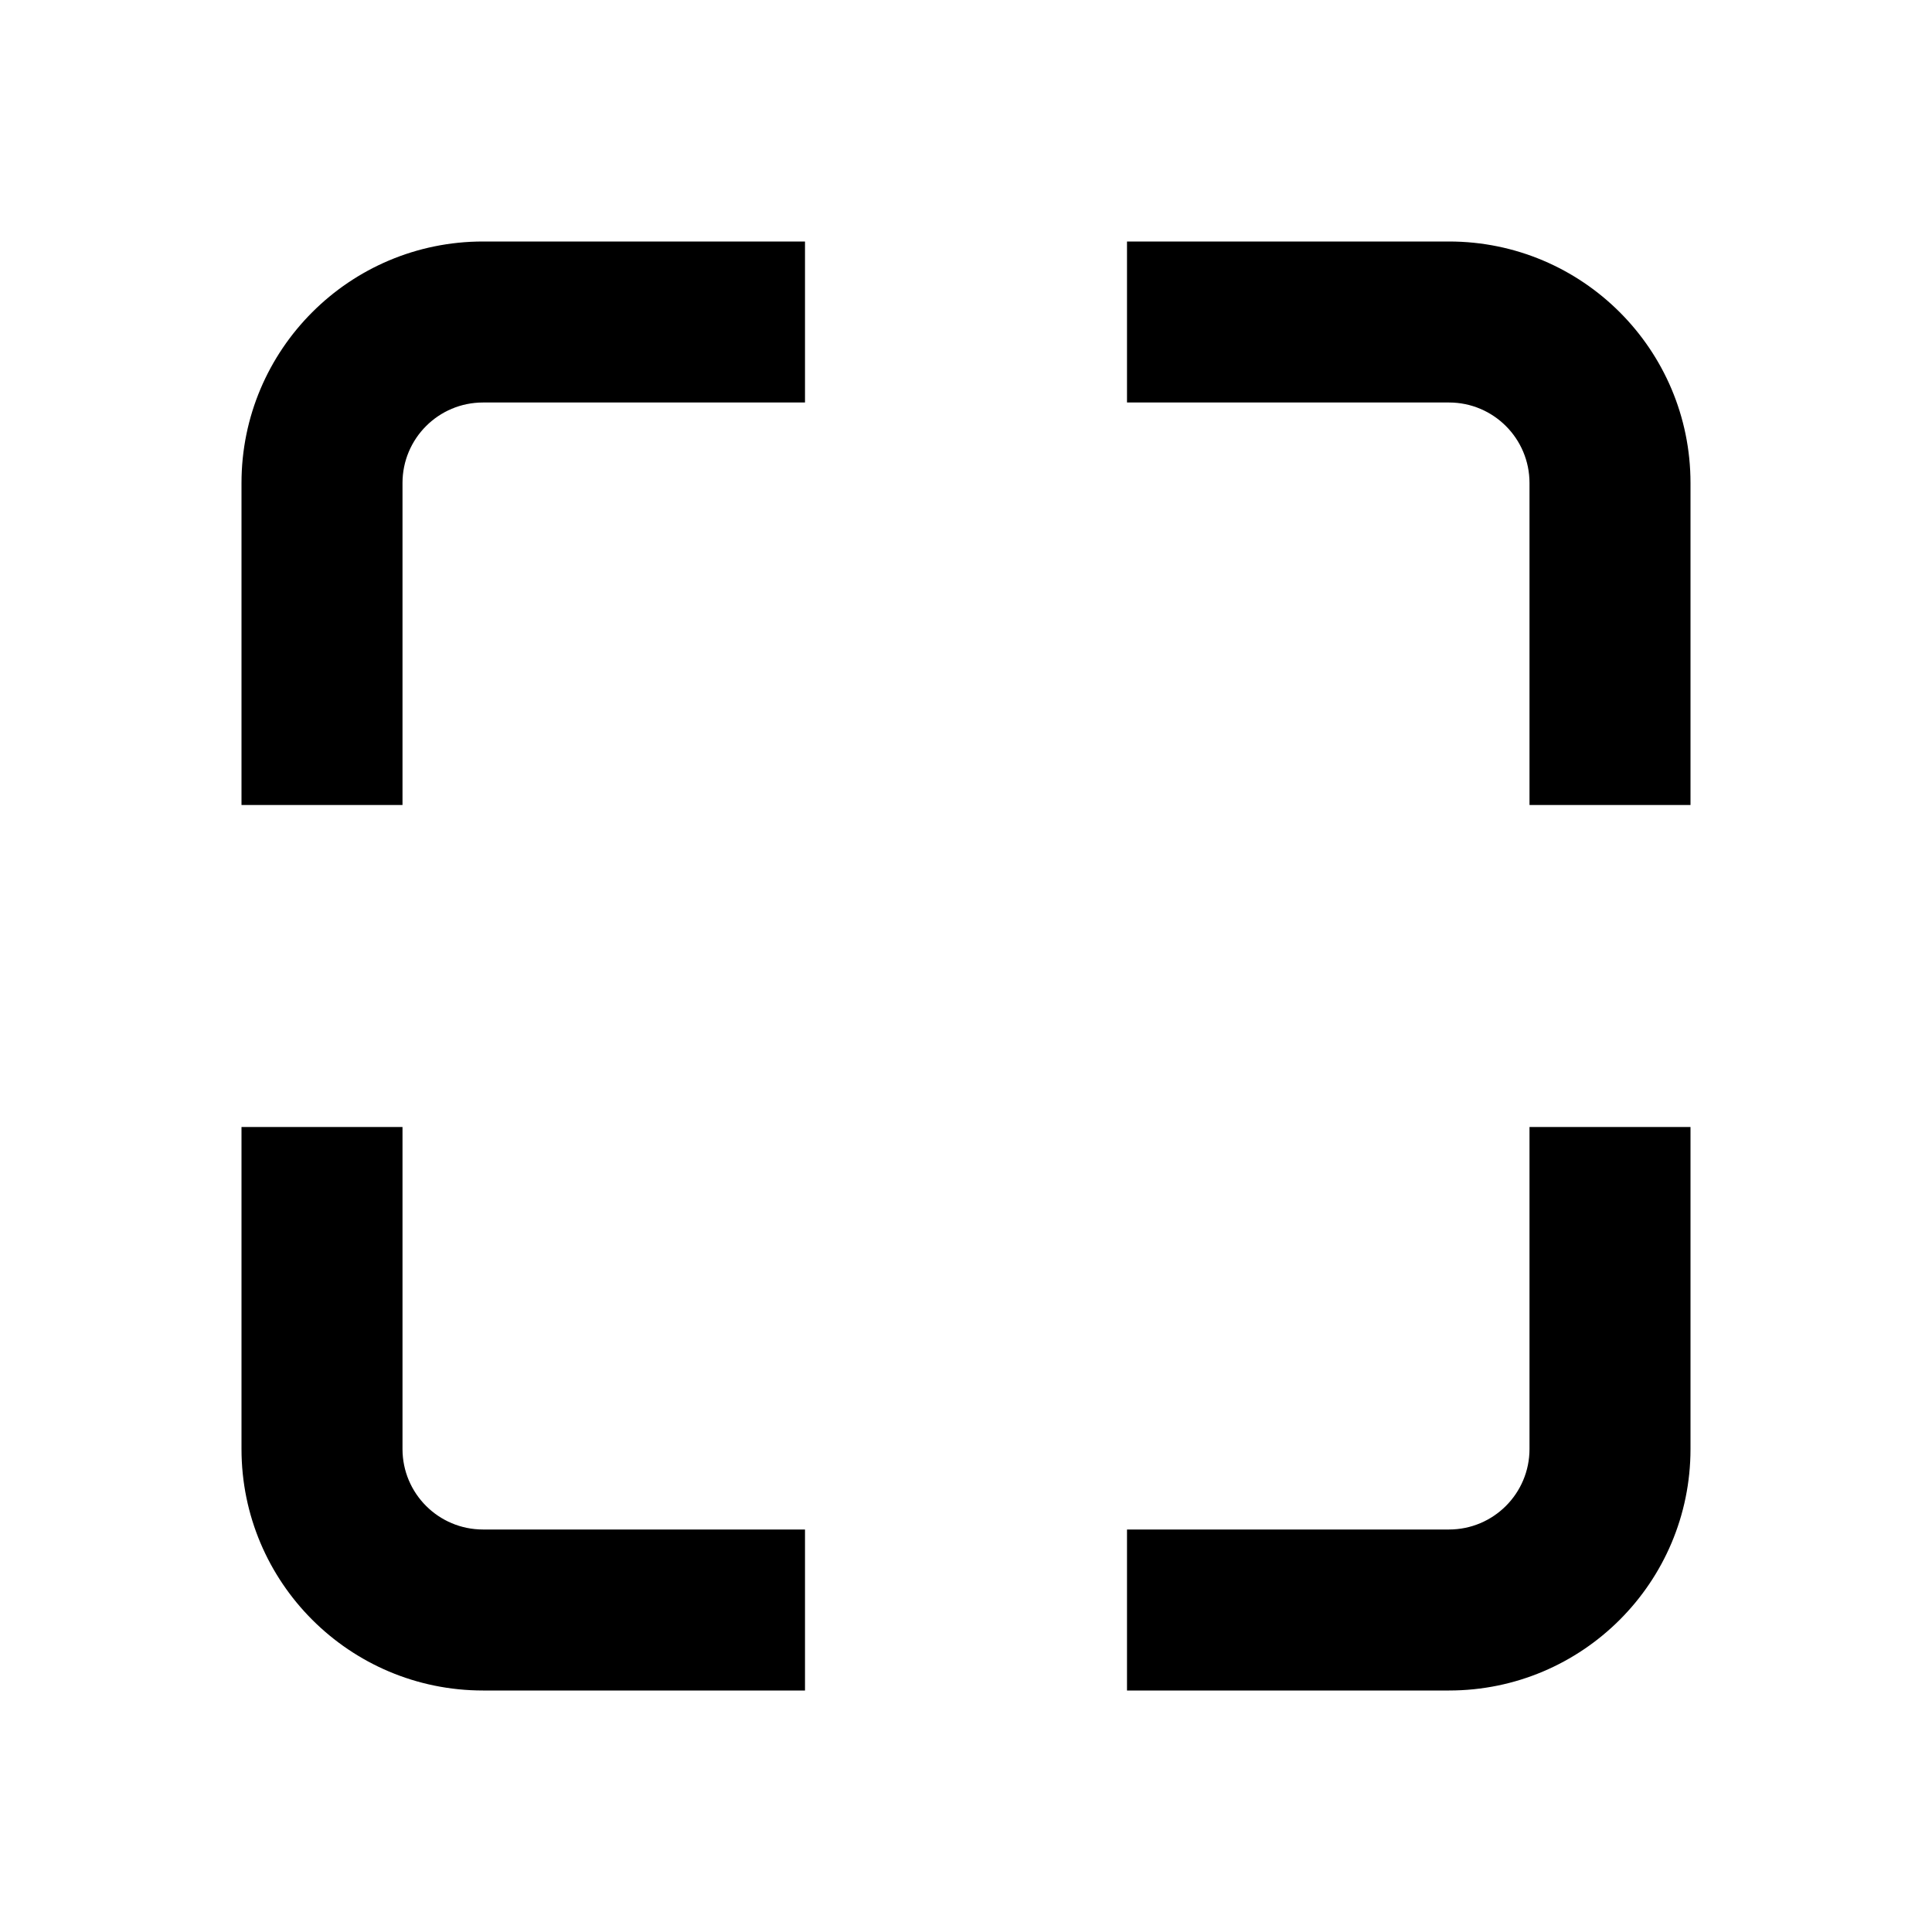
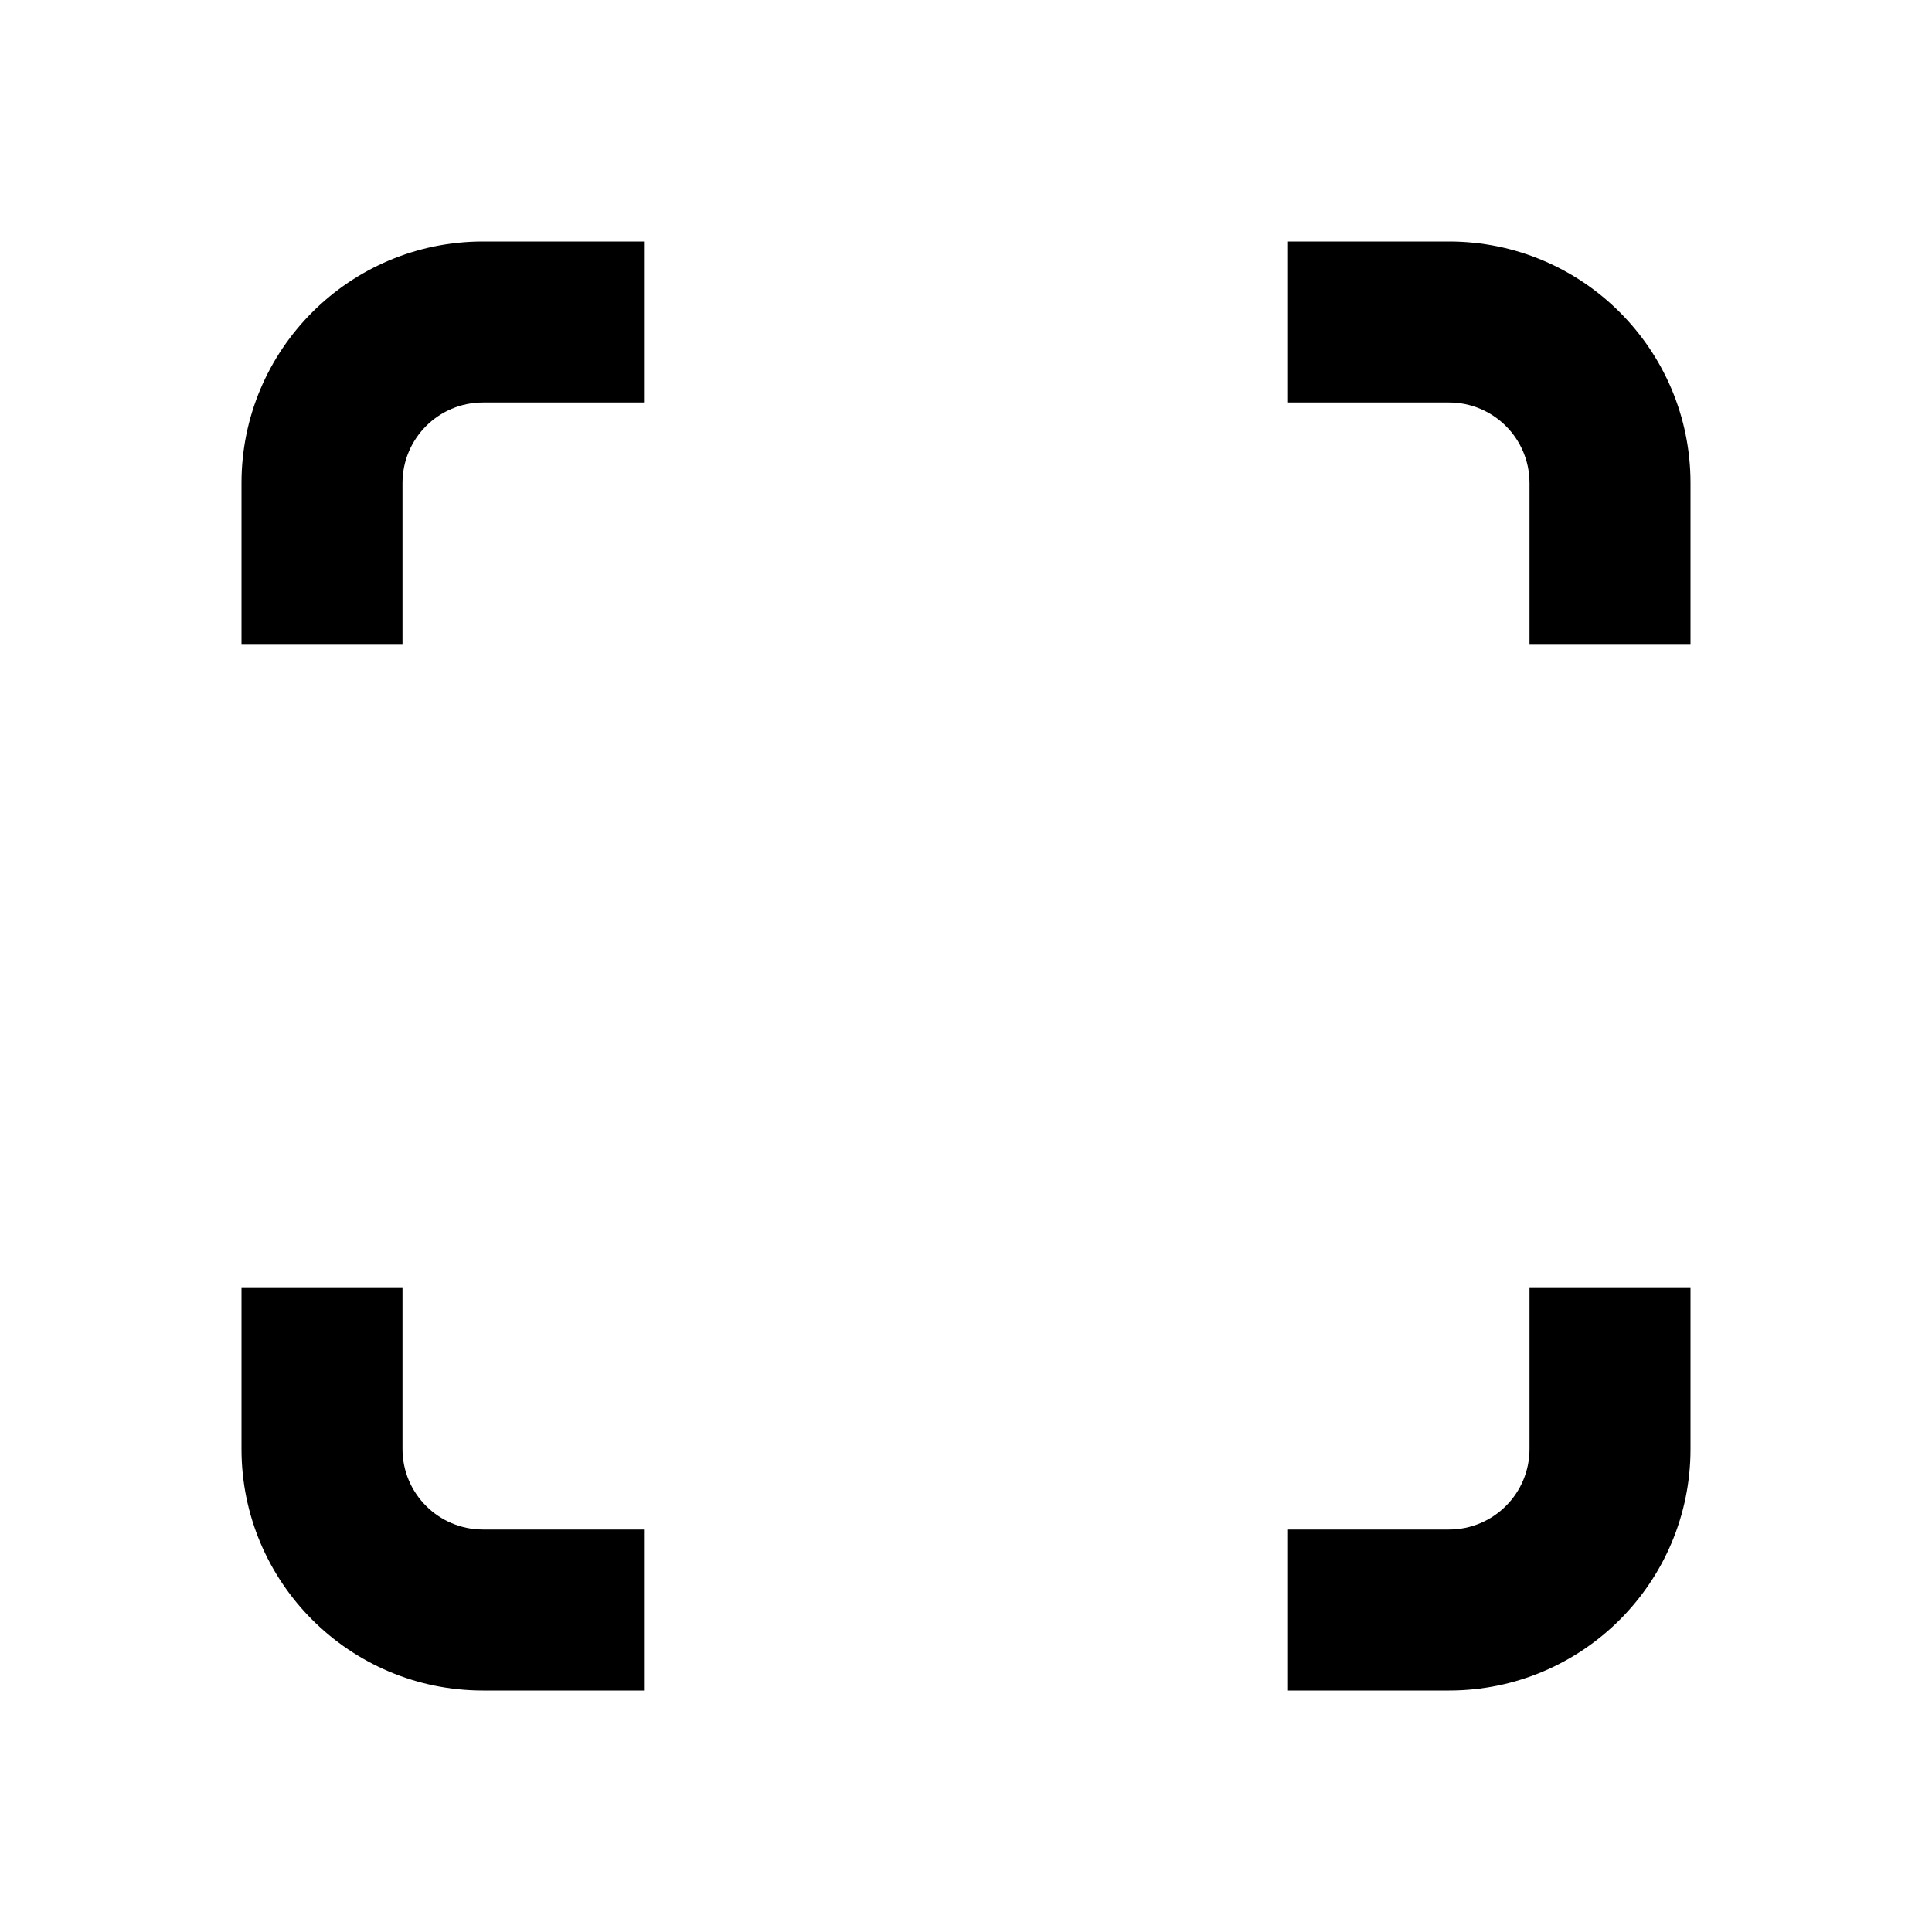
<svg xmlns="http://www.w3.org/2000/svg" viewBox="0 0 24 24">
-   <path fill="currentColor" d="M5 18a1 1 0 0 0 1 1h4v2H6a3 3 0 0 1-3-3v-4h2zm16 0a3 3 0 0 1-3 3h-4v-2h4a1 1 0 0 0 1-1v-4h2zM10 5H6a1 1 0 0 0-1 1v4H3V6a3 3 0 0 1 3-3h4zm11 1v4h-2V6a1 1 0 0 0-1-1h-4V3h4a3 3 0 0 1 3 3" />
+   <path fill="currentColor" d="M5 18a1 1 0 0 0 1 1h2v2H6a3 3 0 0 1-3-3v-2h2zm16 0a3 3 0 0 1-3 3h-2v-2h2a1 1 0 0 0 1-1v-2h2zM8 5H6a1 1 0 0 0-1 1v2H3V6a3 3 0 0 1 3-3h2zm13 1v2h-2V6a1 1 0 0 0-1-1h-2V3h2a3 3 0 0 1 3 3" />
</svg>
